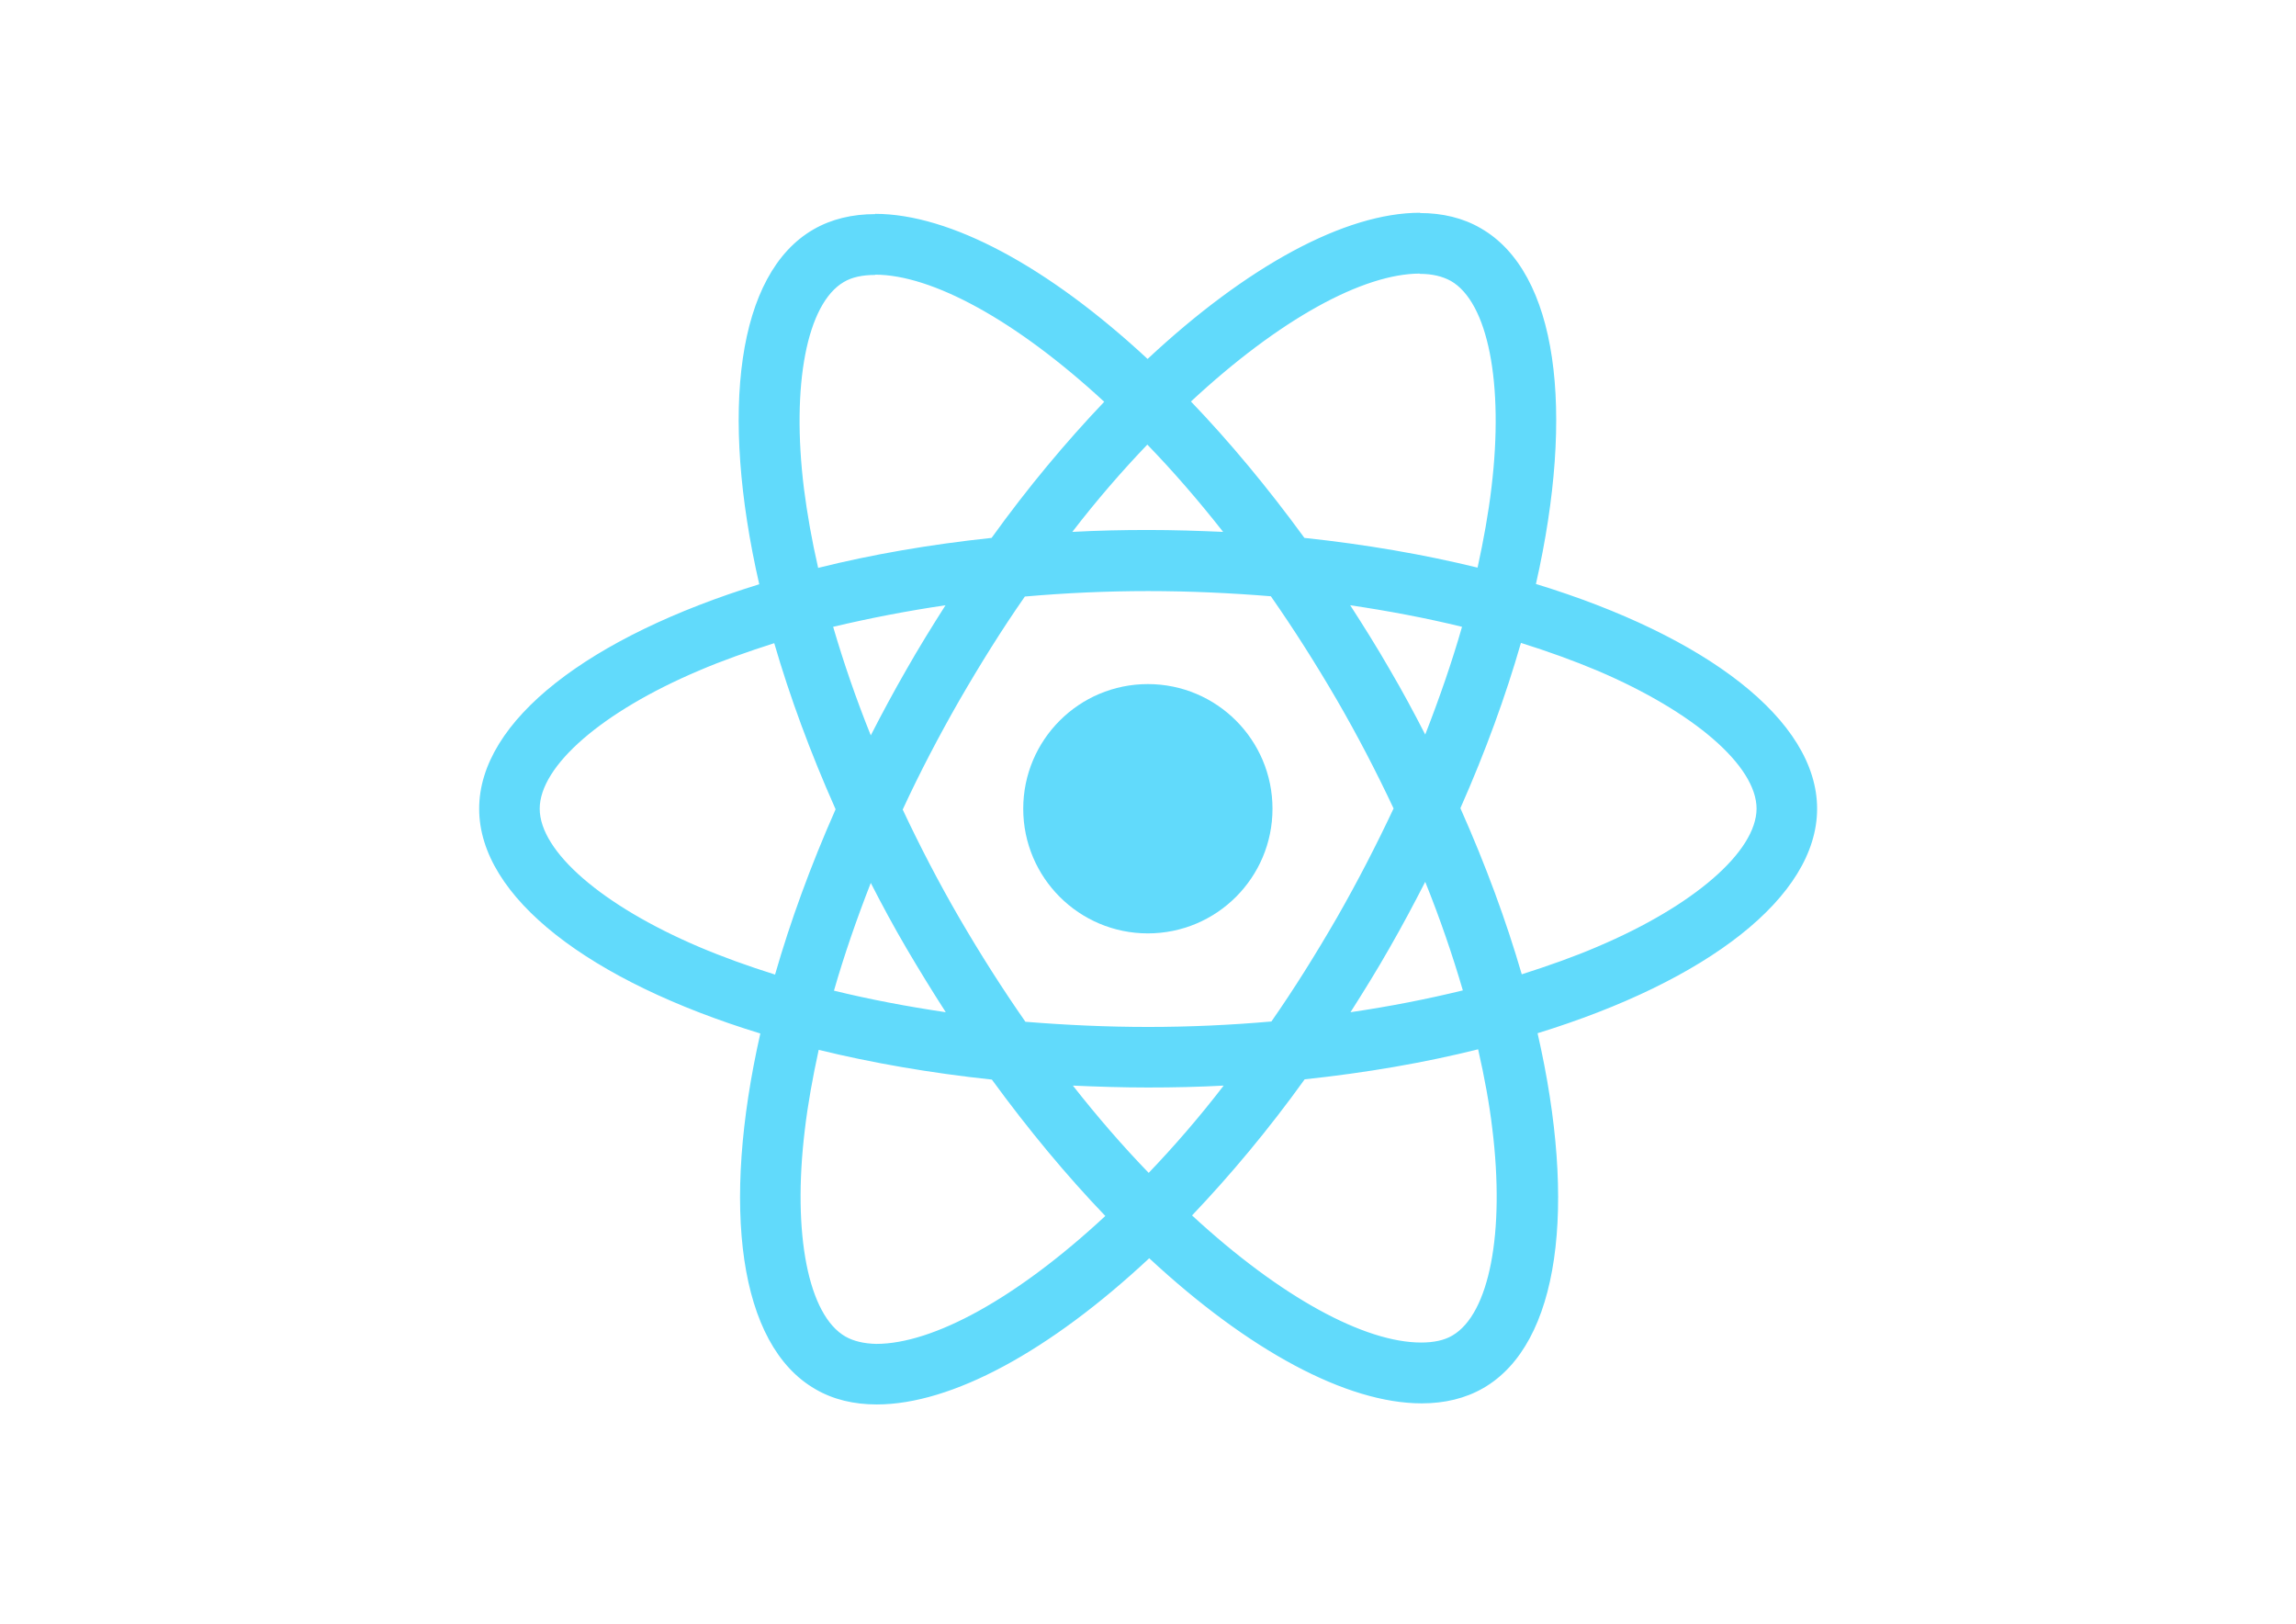
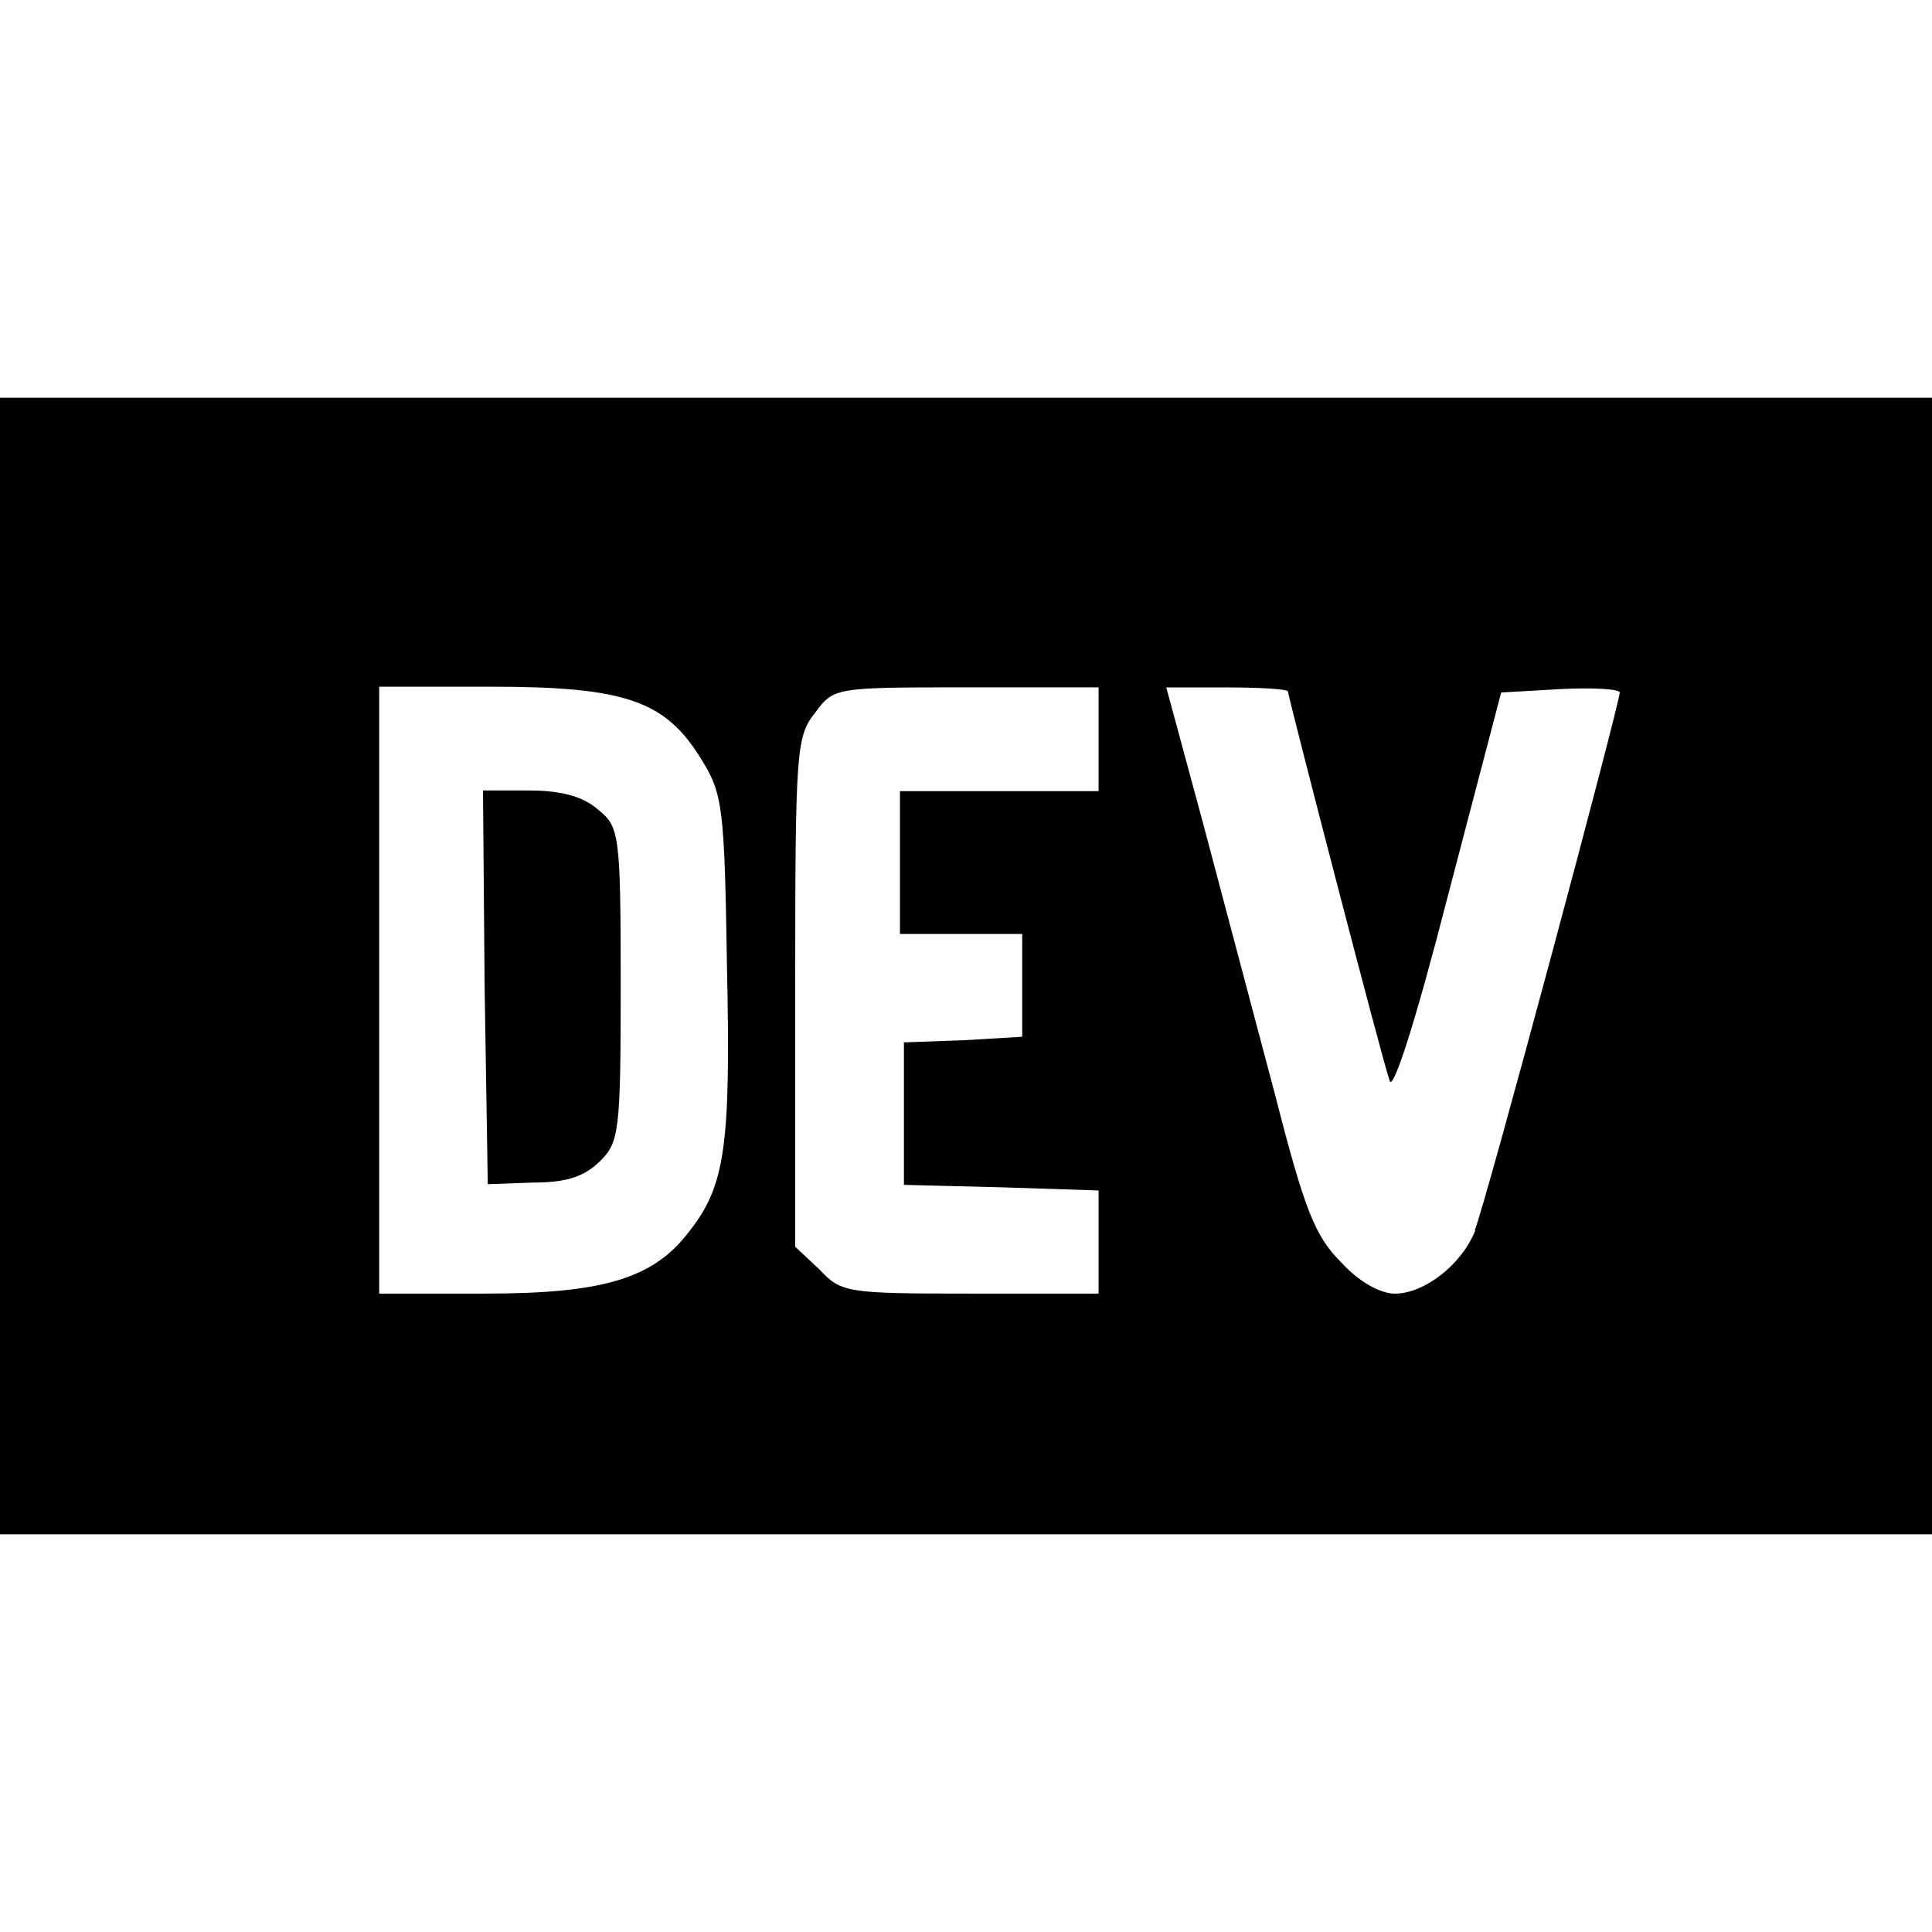
- <svg xmlns="http://www.w3.org/2000/svg" viewBox="0 0 841.9 595.3">
-   <g fill="#61DAFB">
-     <path d="M666.3 296.5c0-32.5-40.7-63.3-103.1-82.4 14.4-63.6 8-114.2-20.2-130.4-6.5-3.8-14.1-5.6-22.4-5.6v22.3c4.6 0 8.3.9 11.4 2.6 13.6 7.8 19.5 37.5 14.9 75.7-1.1 9.4-2.9 19.3-5.1 29.4-19.6-4.8-41-8.5-63.5-10.9-13.5-18.5-27.5-35.3-41.6-50 32.6-30.3 63.2-46.9 84-46.9V78c-27.5 0-63.5 19.6-99.9 53.6-36.4-33.8-72.4-53.2-99.9-53.2v22.3c20.7 0 51.4 16.5 84 46.6-14 14.7-28 31.4-41.3 49.9-22.6 2.4-44 6.1-63.6 11-2.3-10-4-19.7-5.2-29-4.7-38.2 1.1-67.9 14.6-75.8 3-1.8 6.9-2.6 11.5-2.6V78.5c-8.4 0-16 1.8-22.6 5.6-28.1 16.2-34.4 66.7-19.9 130.1-62.2 19.2-102.7 49.9-102.7 82.3 0 32.5 40.7 63.3 103.1 82.4-14.4 63.6-8 114.2 20.2 130.4 6.5 3.8 14.1 5.6 22.5 5.6 27.5 0 63.5-19.6 99.9-53.6 36.4 33.8 72.4 53.2 99.9 53.2 8.4 0 16-1.8 22.6-5.6 28.1-16.2 34.4-66.7 19.9-130.1 62-19.1 102.5-49.9 102.5-82.3zm-130.2-66.7c-3.7 12.9-8.3 26.2-13.5 39.5-4.1-8-8.4-16-13.1-24-4.6-8-9.5-15.8-14.4-23.4 14.2 2.1 27.9 4.7 41 7.9zm-45.8 106.5c-7.8 13.5-15.8 26.3-24.1 38.2-14.9 1.3-30 2-45.2 2-15.1 0-30.2-.7-45-1.9-8.3-11.9-16.4-24.6-24.2-38-7.6-13.1-14.5-26.4-20.8-39.8 6.2-13.4 13.2-26.8 20.7-39.9 7.8-13.5 15.8-26.3 24.1-38.2 14.9-1.3 30-2 45.2-2 15.1 0 30.2.7 45 1.9 8.3 11.9 16.4 24.6 24.2 38 7.6 13.1 14.5 26.4 20.8 39.8-6.3 13.4-13.2 26.8-20.7 39.9zm32.3-13c5.4 13.4 10 26.8 13.8 39.8-13.1 3.2-26.9 5.9-41.2 8 4.9-7.7 9.8-15.6 14.4-23.7 4.6-8 8.9-16.1 13-24.1zM421.2 430c-9.3-9.6-18.6-20.3-27.8-32 9 .4 18.2.7 27.5.7 9.4 0 18.7-.2 27.8-.7-9 11.7-18.3 22.4-27.5 32zm-74.4-58.9c-14.2-2.1-27.9-4.7-41-7.9 3.7-12.9 8.3-26.2 13.5-39.5 4.1 8 8.4 16 13.1 24 4.7 8 9.5 15.8 14.4 23.4zM420.7 163c9.3 9.6 18.6 20.3 27.8 32-9-.4-18.2-.7-27.5-.7-9.4 0-18.7.2-27.8.7 9-11.7 18.3-22.4 27.5-32zm-74 58.9c-4.9 7.7-9.8 15.6-14.4 23.7-4.6 8-8.9 16-13 24-5.4-13.4-10-26.8-13.8-39.8 13.1-3.1 26.9-5.8 41.2-7.9zm-90.5 125.2c-35.4-15.1-58.3-34.9-58.3-50.6 0-15.7 22.9-35.6 58.3-50.6 8.6-3.7 18-7 27.7-10.1 5.7 19.6 13.2 40 22.5 60.9-9.2 20.8-16.6 41.1-22.2 60.6-9.9-3.1-19.3-6.5-28-10.2zM310 490c-13.6-7.8-19.5-37.5-14.9-75.7 1.1-9.4 2.9-19.3 5.1-29.4 19.6 4.8 41 8.5 63.5 10.9 13.5 18.5 27.5 35.3 41.6 50-32.6 30.3-63.2 46.9-84 46.9-4.5-.1-8.3-1-11.3-2.7zm237.2-76.2c4.7 38.2-1.1 67.9-14.6 75.8-3 1.8-6.9 2.6-11.5 2.6-20.7 0-51.4-16.5-84-46.6 14-14.7 28-31.4 41.3-49.9 22.6-2.4 44-6.1 63.6-11 2.3 10.1 4.1 19.8 5.2 29.1zm38.5-66.7c-8.6 3.7-18 7-27.7 10.1-5.7-19.6-13.2-40-22.5-60.9 9.2-20.8 16.6-41.1 22.2-60.6 9.9 3.1 19.3 6.5 28.1 10.2 35.4 15.1 58.3 34.9 58.3 50.6-.1 15.7-23 35.6-58.4 50.6zM320.8 78.4z" />
-     <circle cx="420.9" cy="296.5" r="45.7" />
-     <path d="M520.5 78.1z" />
-   </g>
+ <svg xmlns="http://www.w3.org/2000/svg" fill="#000000" width="800px" height="800px" viewBox="0 0 32 32">
+   <path d="M9.896 13.401c-0.245-0.213-0.615-0.308-1.125-0.308h-0.771l0.027 3.256 0.052 3.265 0.749-0.027c0.547 0 0.839-0.093 1.104-0.348 0.323-0.319 0.349-0.48 0.349-2.933 0-2.547-0.027-2.613-0.385-2.905zM0 6.588v18.824h32v-18.824zM11.412 20.401c-0.584 0.771-1.412 1.025-3.371 1.025h-1.76v-10.052h1.864c2.229 0 2.881 0.24 3.469 1.199 0.359 0.572 0.385 0.801 0.427 3.427 0.063 2.973-0.025 3.64-0.629 4.401zM18.197 13.104h-3.291v2.365h2.025v1.703l-0.959 0.057-1 0.036v2.36l1.625 0.041 1.599 0.052v1.708h-2.129c-2.041 0-2.136-0.015-2.495-0.4l-0.401-0.376v-4.213c0-4.025 0.016-4.24 0.333-4.635 0.307-0.417 0.333-0.417 2.511-0.417h2.181v1.735zM24.437 20.375c-0.224 0.573-0.849 1.052-1.333 1.052-0.24 0-0.599-0.197-0.891-0.52-0.427-0.428-0.599-0.839-1.093-2.771l-1.199-4.521-0.604-2.229h1.016c0.531 0 1 0.027 1 0.068 0 0.077 1.547 6.052 1.683 6.443 0.052 0.197 0.421-0.937 0.968-3.068l0.88-3.359 0.991-0.057c0.531-0.027 0.973 0 0.973 0.057 0 0.181-2.229 8.504-2.401 8.905z" />
</svg>
